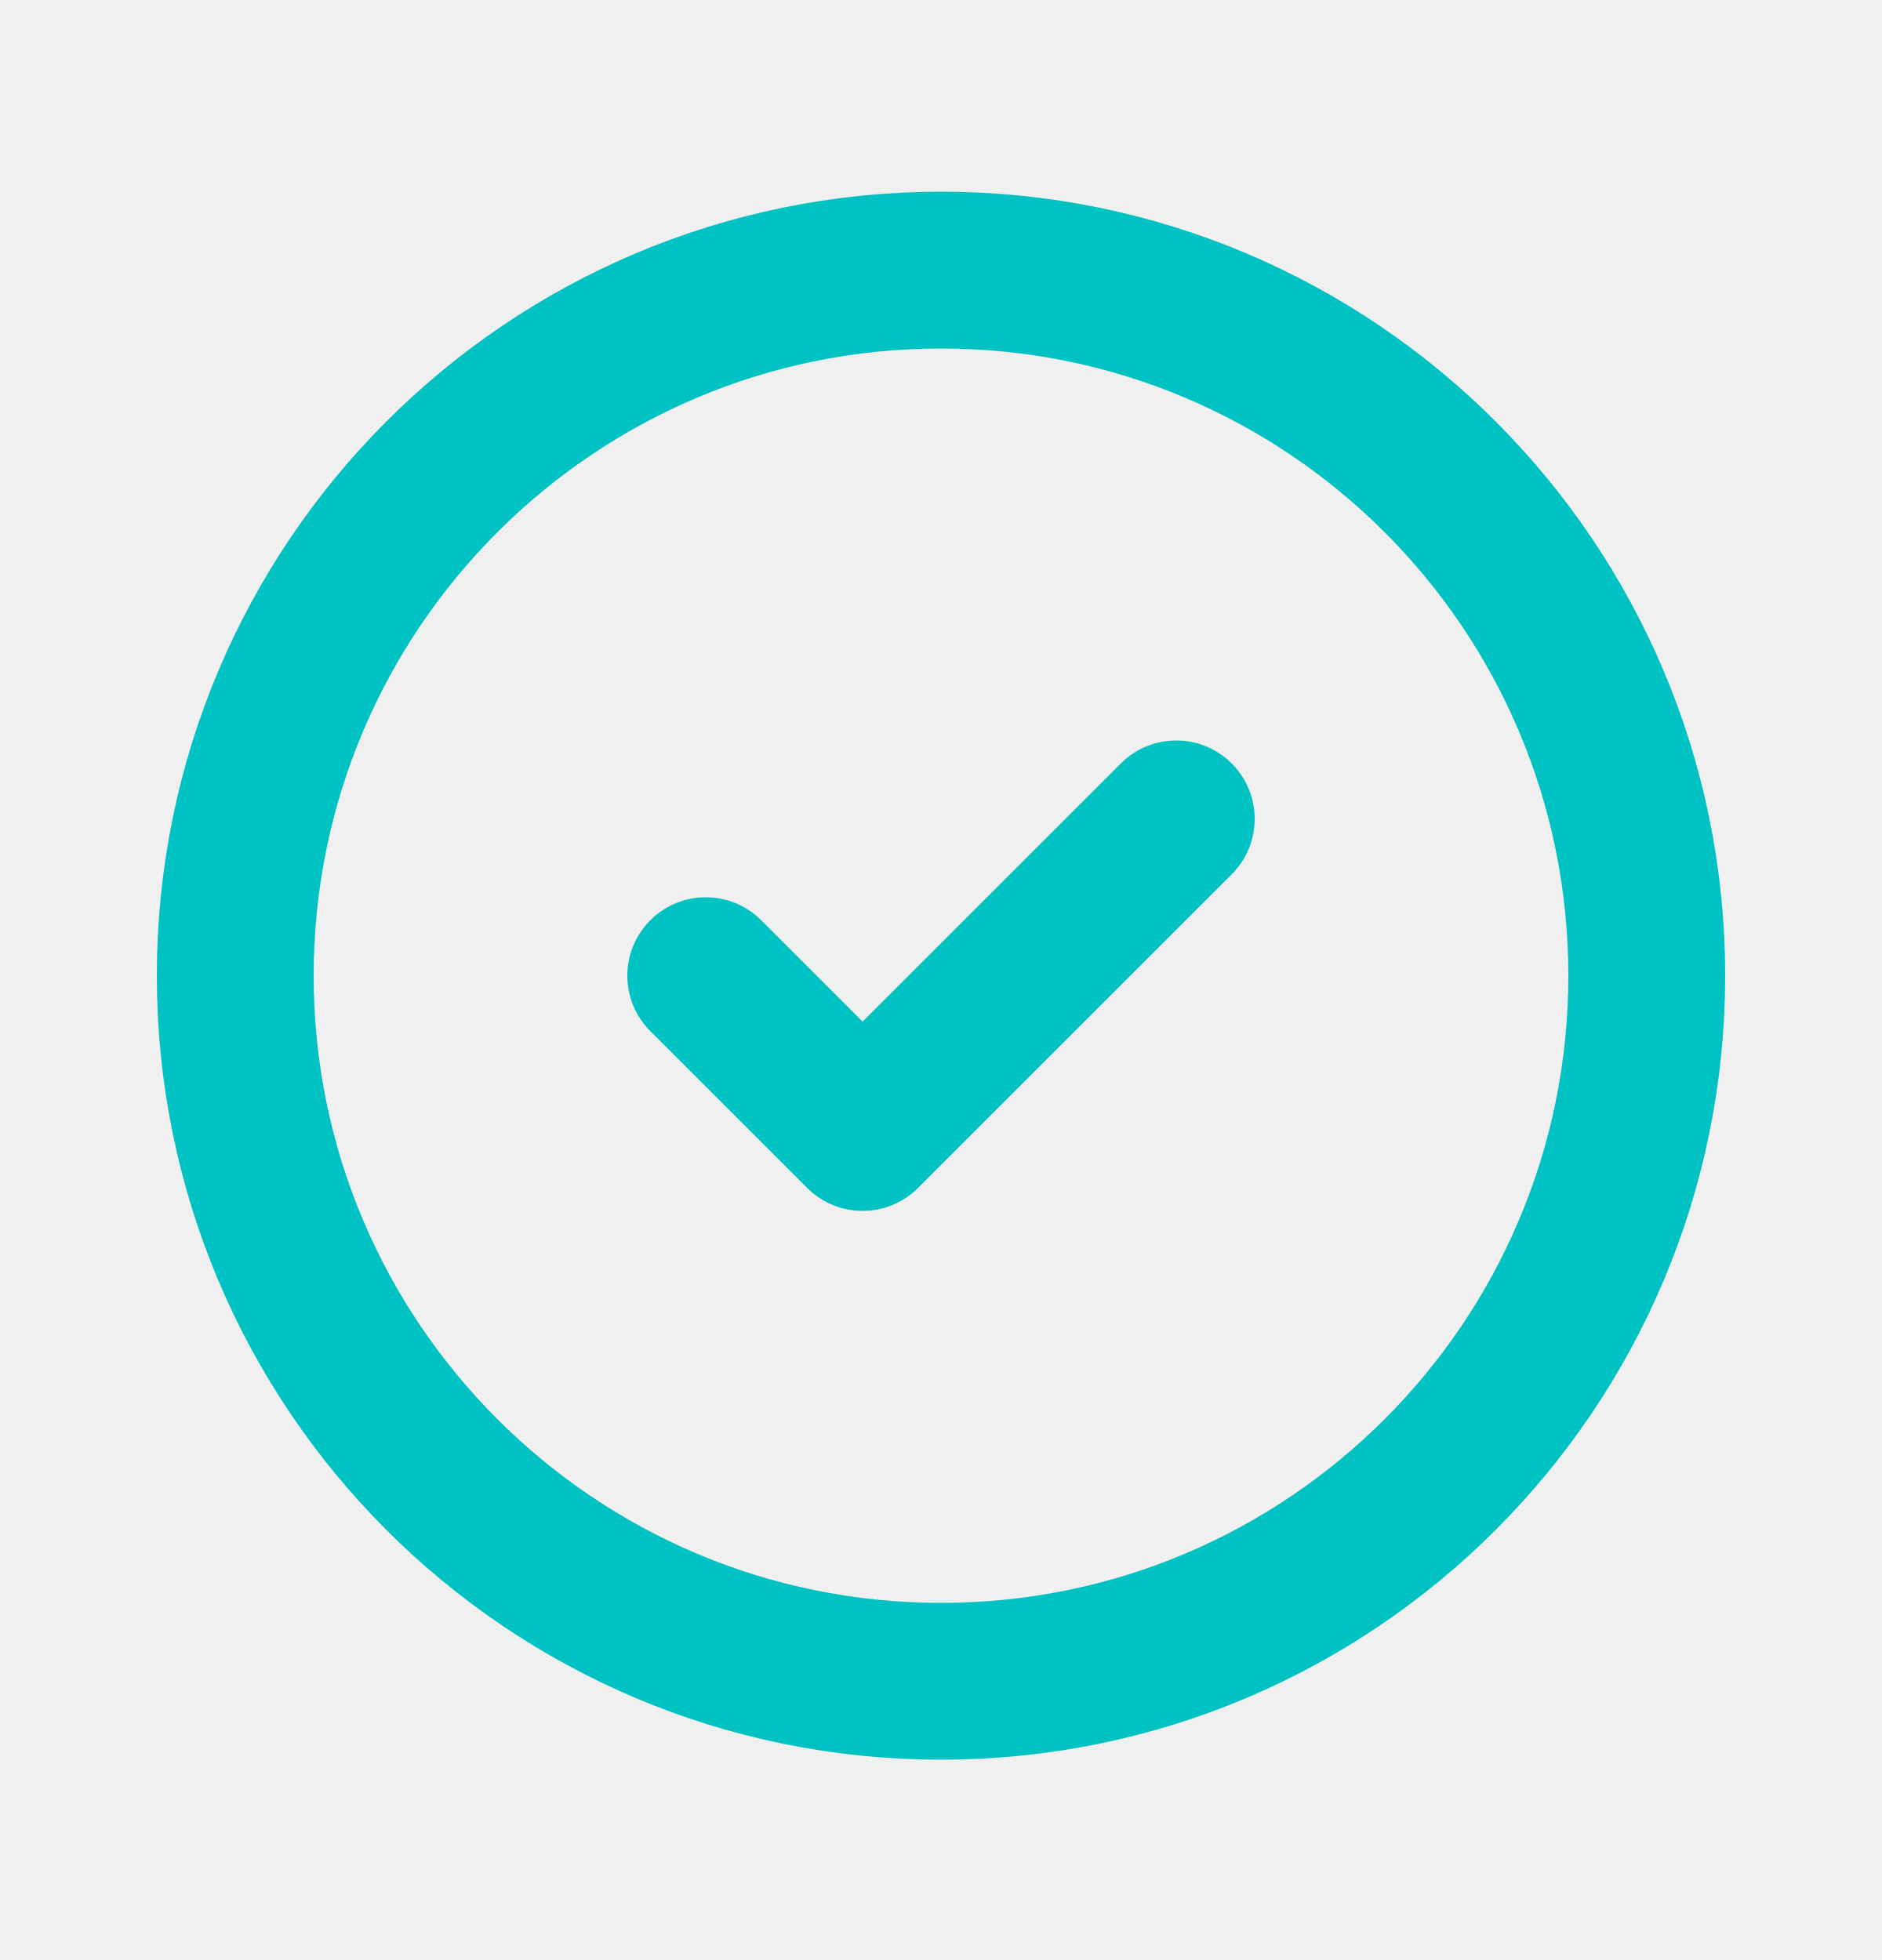
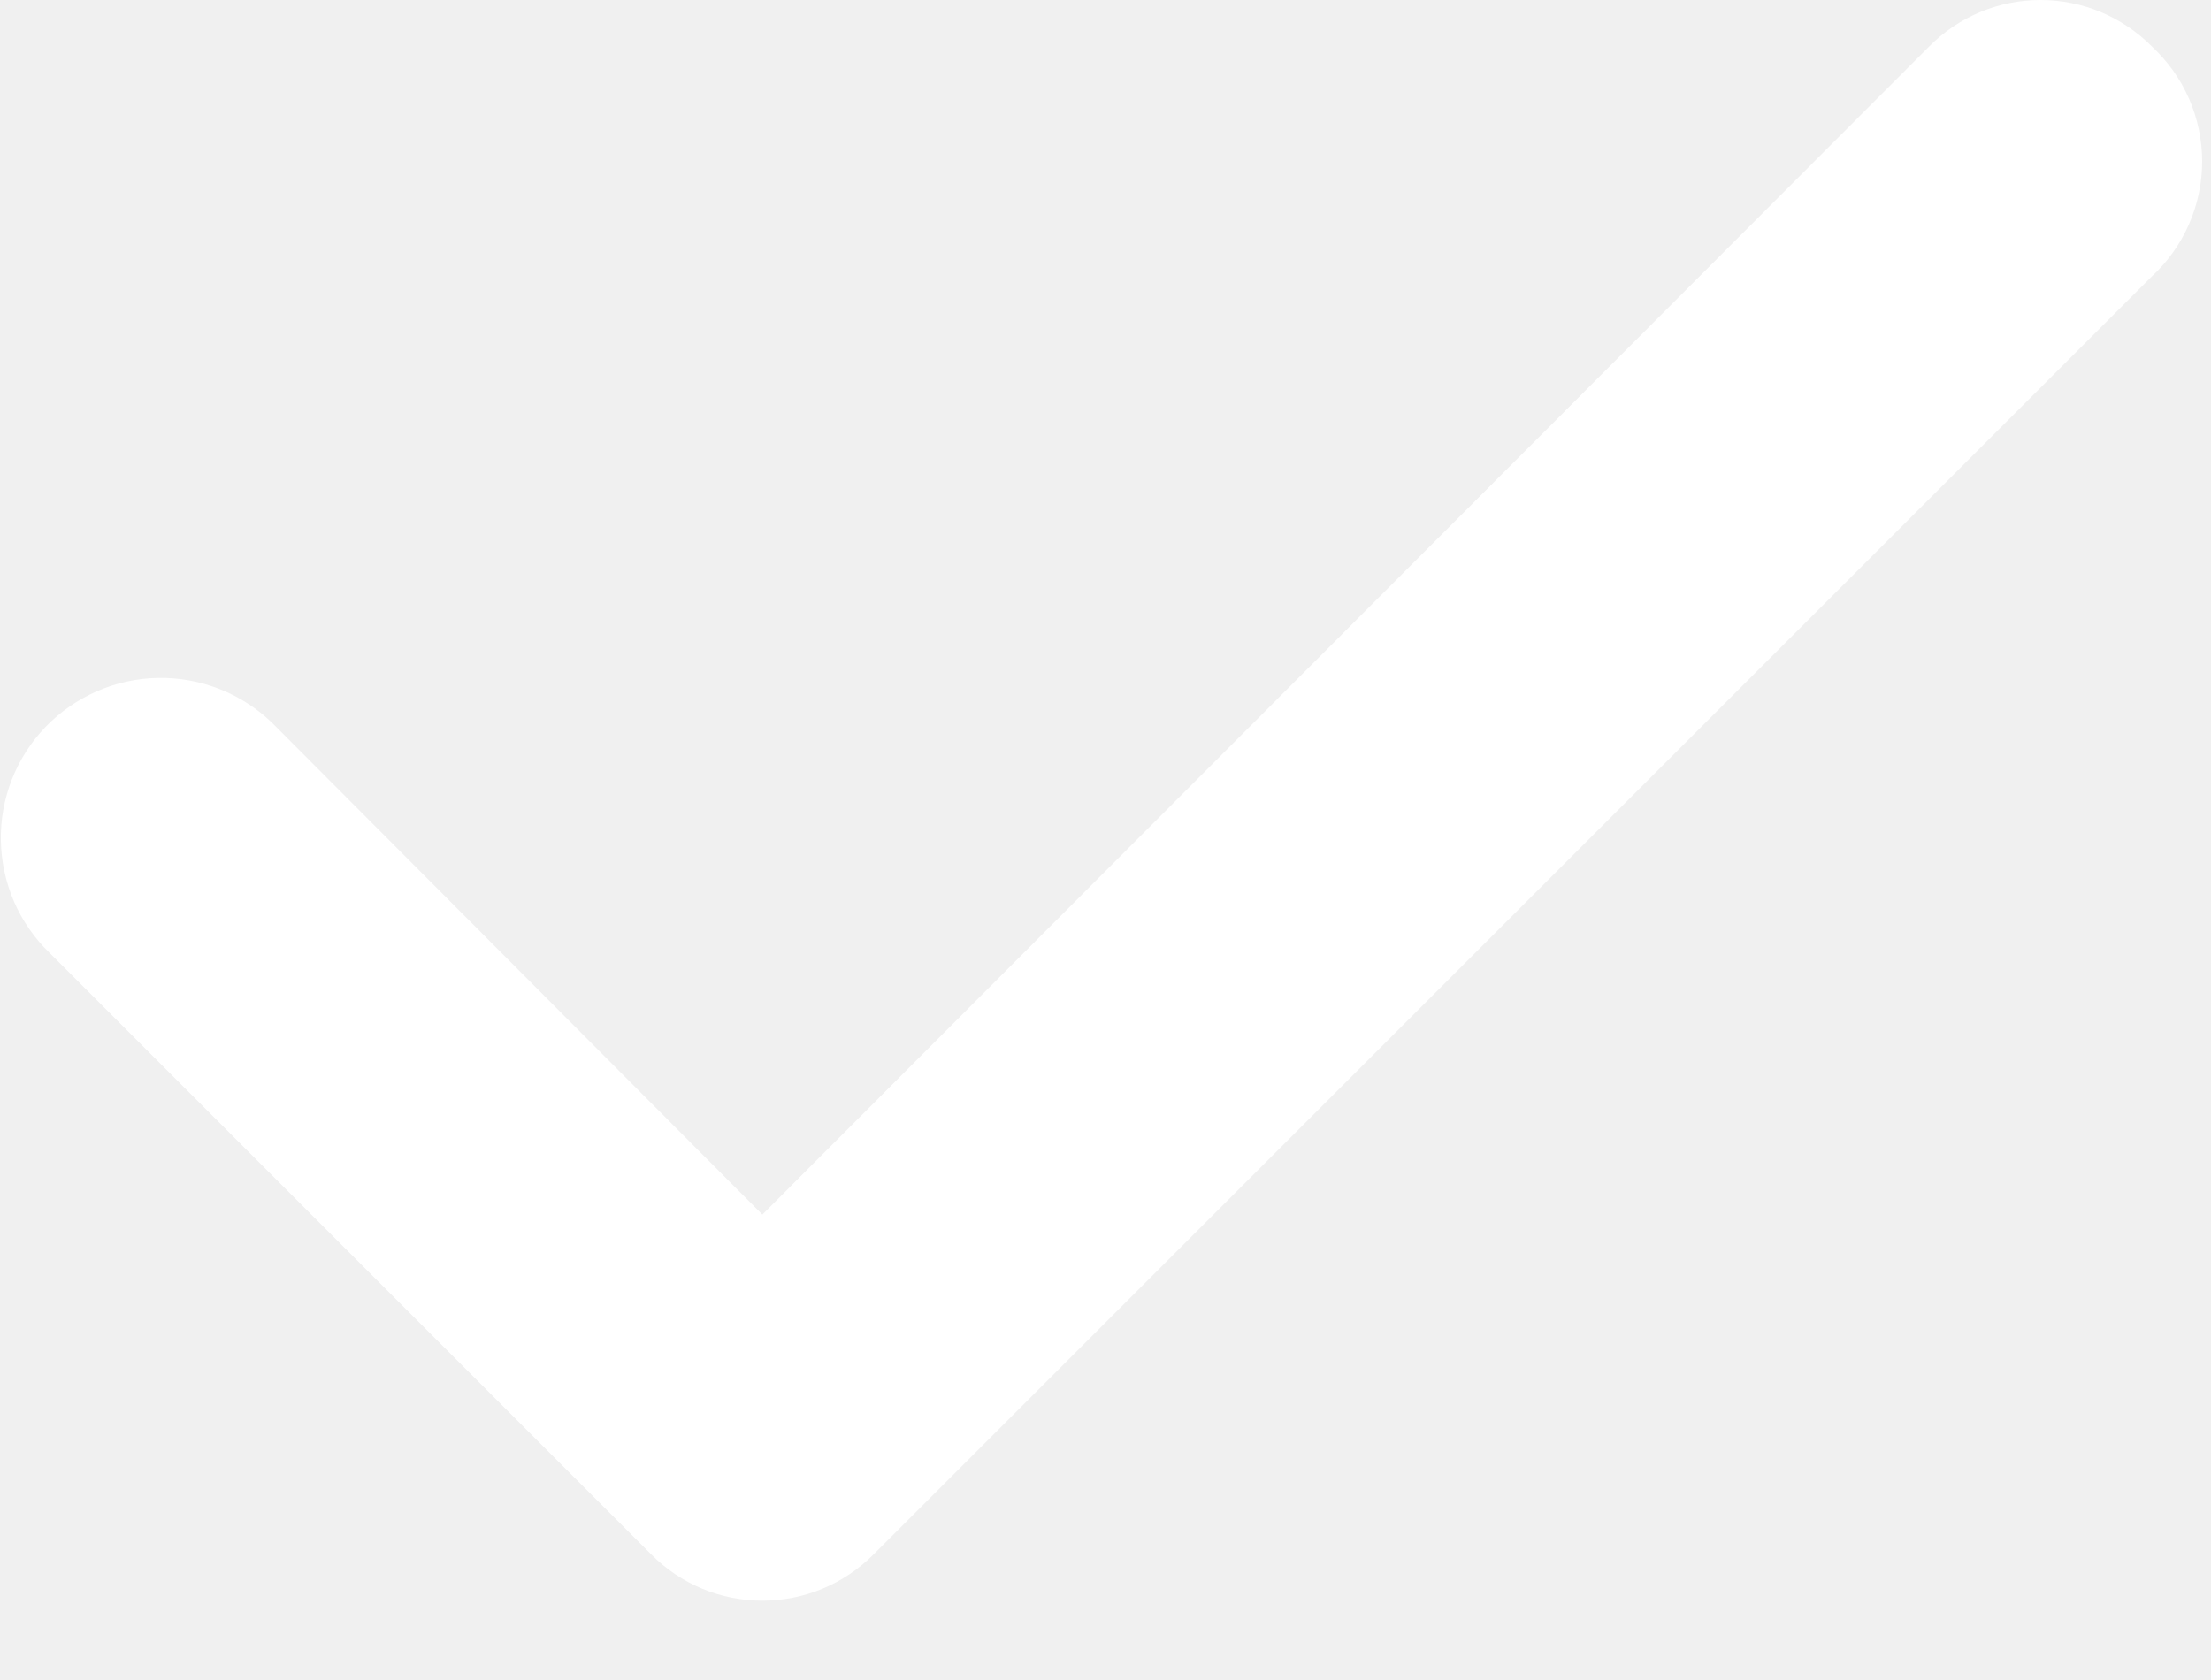
- <svg xmlns="http://www.w3.org/2000/svg" width="24" height="25" viewBox="0 0 24 25" fill="none">
-   <path d="M9 12.445L11 14.445L15 10.445" stroke="#00C2C2" stroke-width="2" stroke-linecap="round" stroke-linejoin="round" />
-   <circle cx="12" cy="12.445" r="9" stroke="#00C2C2" stroke-width="2" />
+ <svg xmlns="http://www.w3.org/2000/svg" width="25" height="19" viewBox="0 0 25 19" fill="none">
+   <path d="M24.33 0.524C24.165 0.358 23.969 0.226 23.753 0.136C23.538 0.046 23.306 0 23.072 0C22.838 0 22.607 0.046 22.391 0.136C22.175 0.226 21.979 0.358 21.815 0.524L8.62 13.736L3.077 8.175C2.906 8.01 2.704 7.88 2.483 7.793C2.262 7.706 2.026 7.663 1.788 7.667C1.55 7.671 1.316 7.722 1.098 7.817C0.88 7.912 0.683 8.048 0.517 8.219C0.352 8.39 0.222 8.592 0.135 8.813C0.048 9.034 0.005 9.27 0.01 9.508C0.014 9.746 0.065 9.98 0.159 10.198C0.254 10.416 0.391 10.613 0.562 10.778L7.363 17.579C7.527 17.745 7.723 17.877 7.939 17.967C8.155 18.057 8.386 18.103 8.62 18.103C8.854 18.103 9.085 18.057 9.301 17.967C9.517 17.877 9.713 17.745 9.878 17.579L24.33 3.127C24.509 2.962 24.653 2.76 24.751 2.536C24.849 2.312 24.9 2.07 24.9 1.826C24.9 1.581 24.849 1.339 24.751 1.115C24.653 0.891 24.509 0.69 24.33 0.524Z" fill="white" />
</svg>
